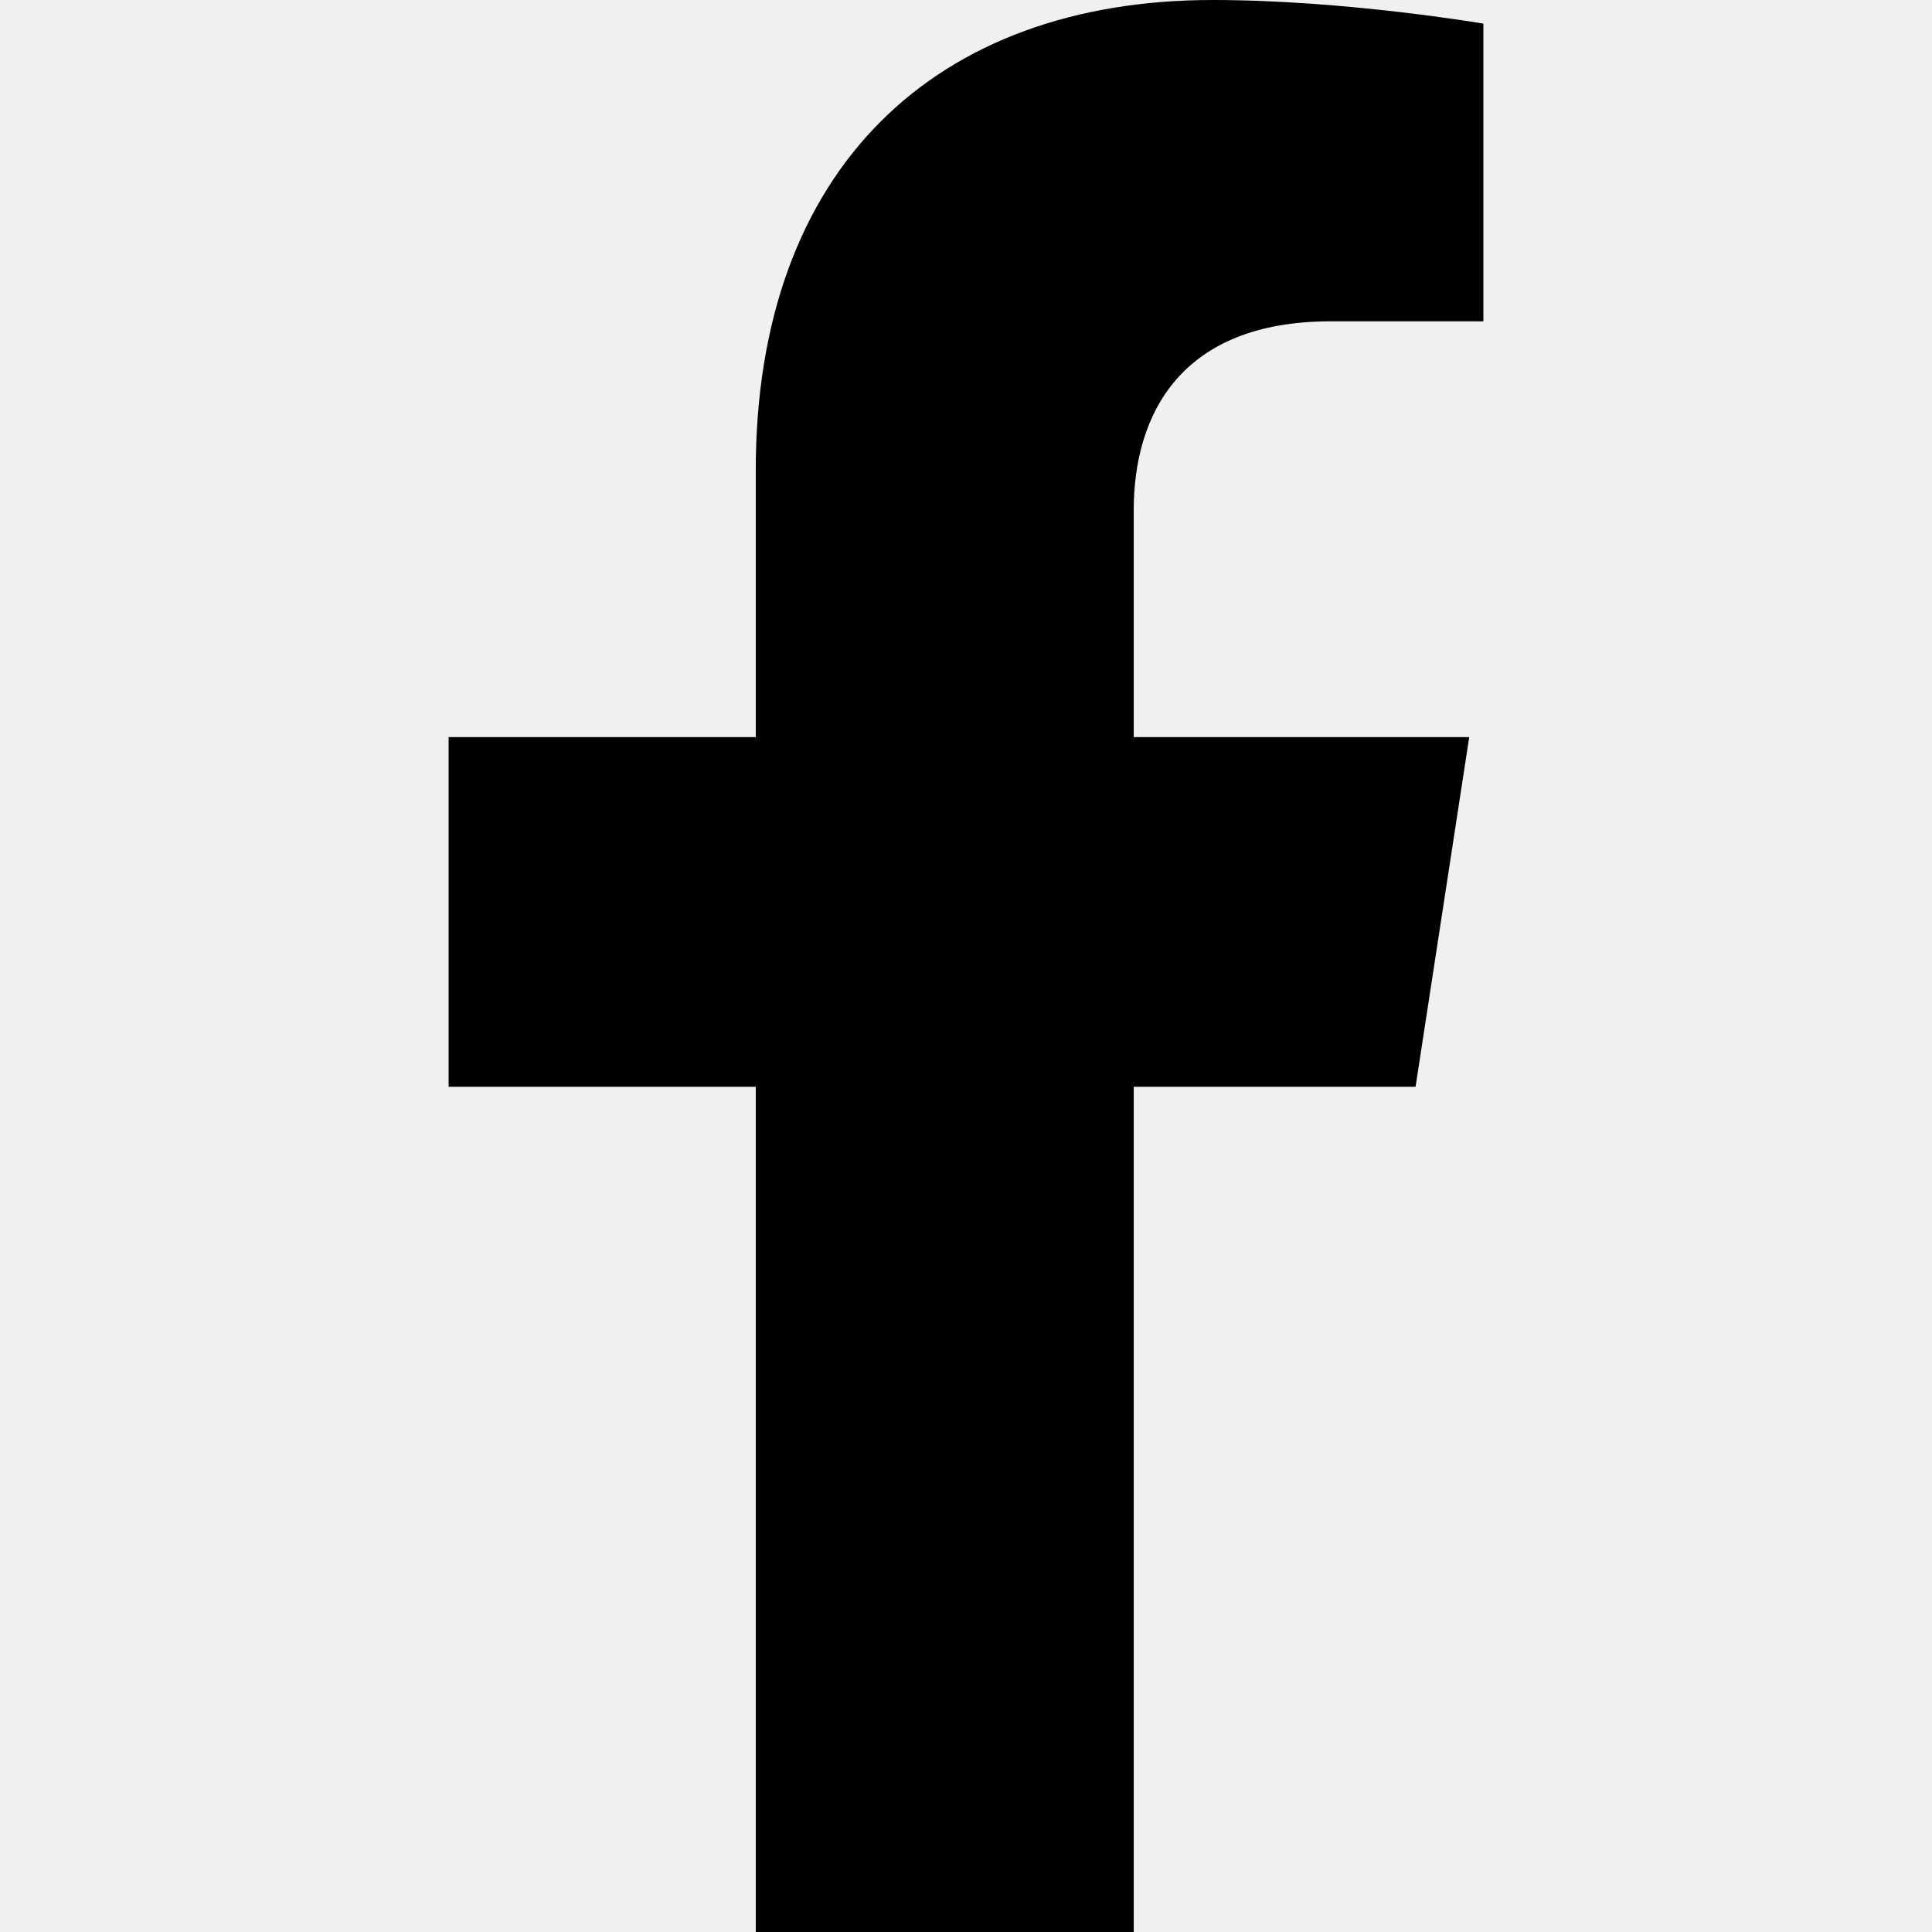
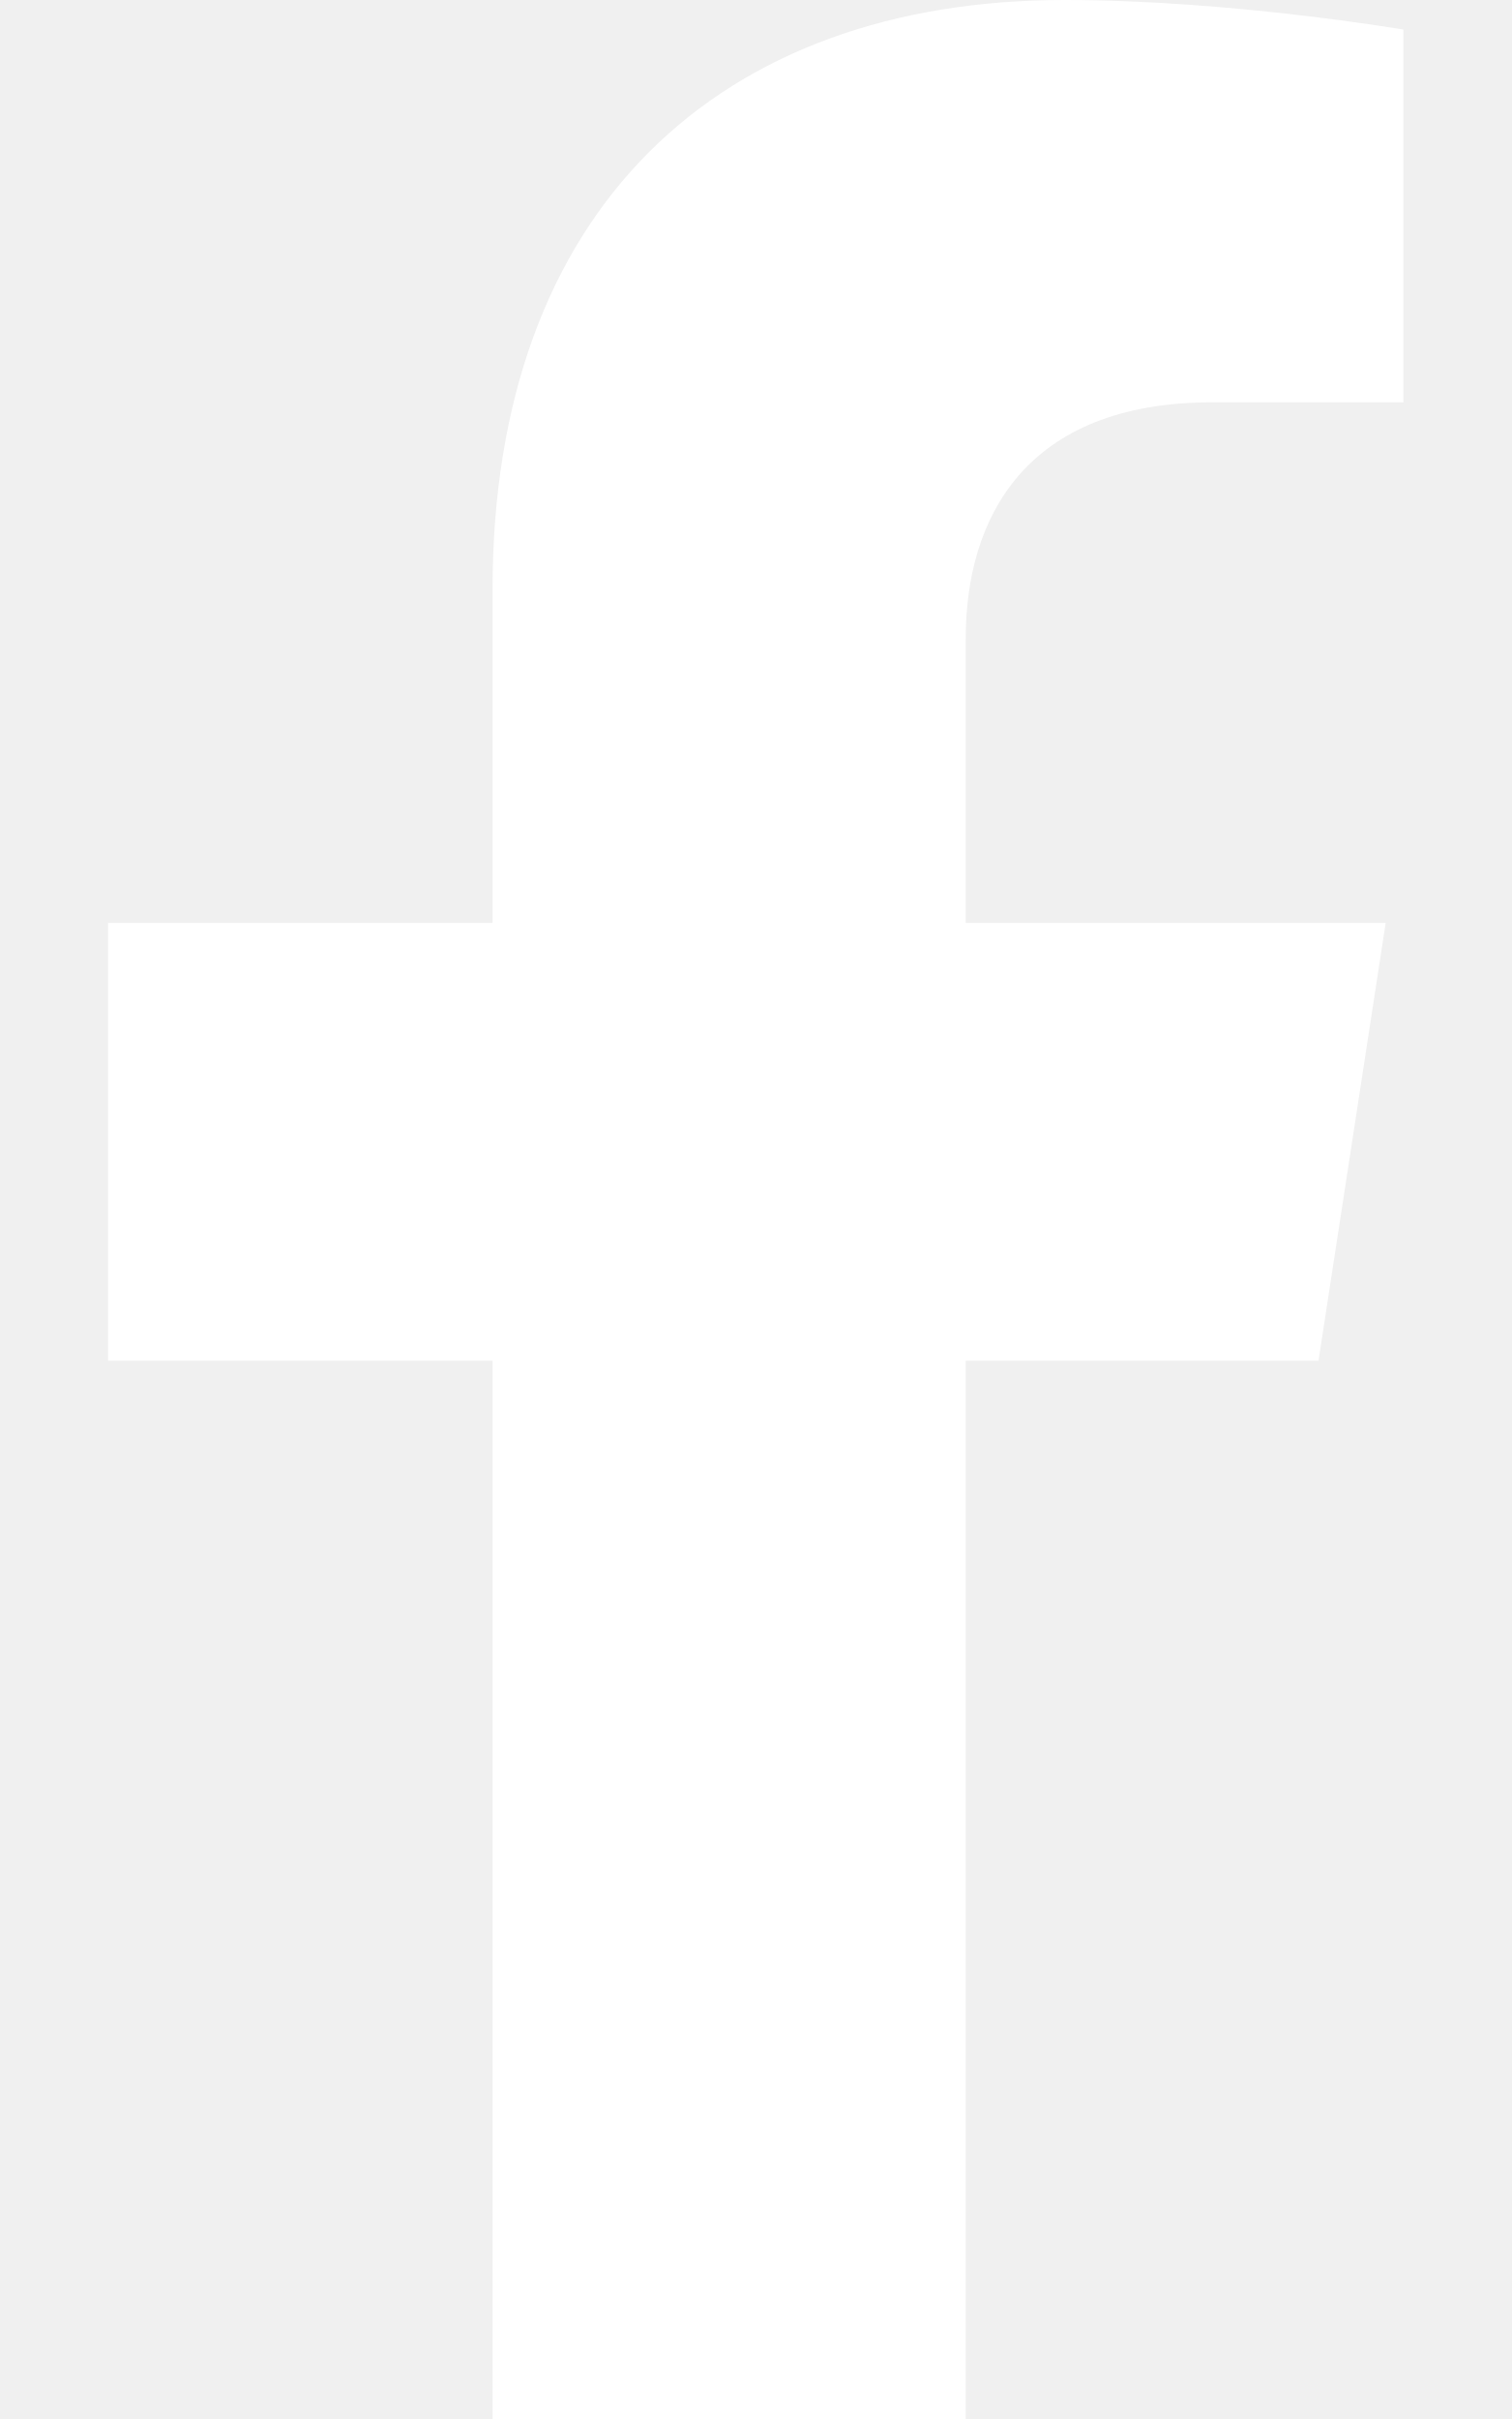
- <svg xmlns="http://www.w3.org/2000/svg" viewBox="0 0 320 512" width="20" height="20">
+ <svg xmlns="http://www.w3.org/2000/svg" viewBox="0 0 320 512" fill="white">
  <path d="M279.14 288l14.22-92.66h-88.91v-60.13c0-25.35 12.42-50.06 52.24-50.06h40.42V6.26S260.43 0 225.36 0c-73.22 0-121.08 44.38-121.08 124.72v70.62H22.89V288h81.39v224h100.17V288z" />
</svg>
